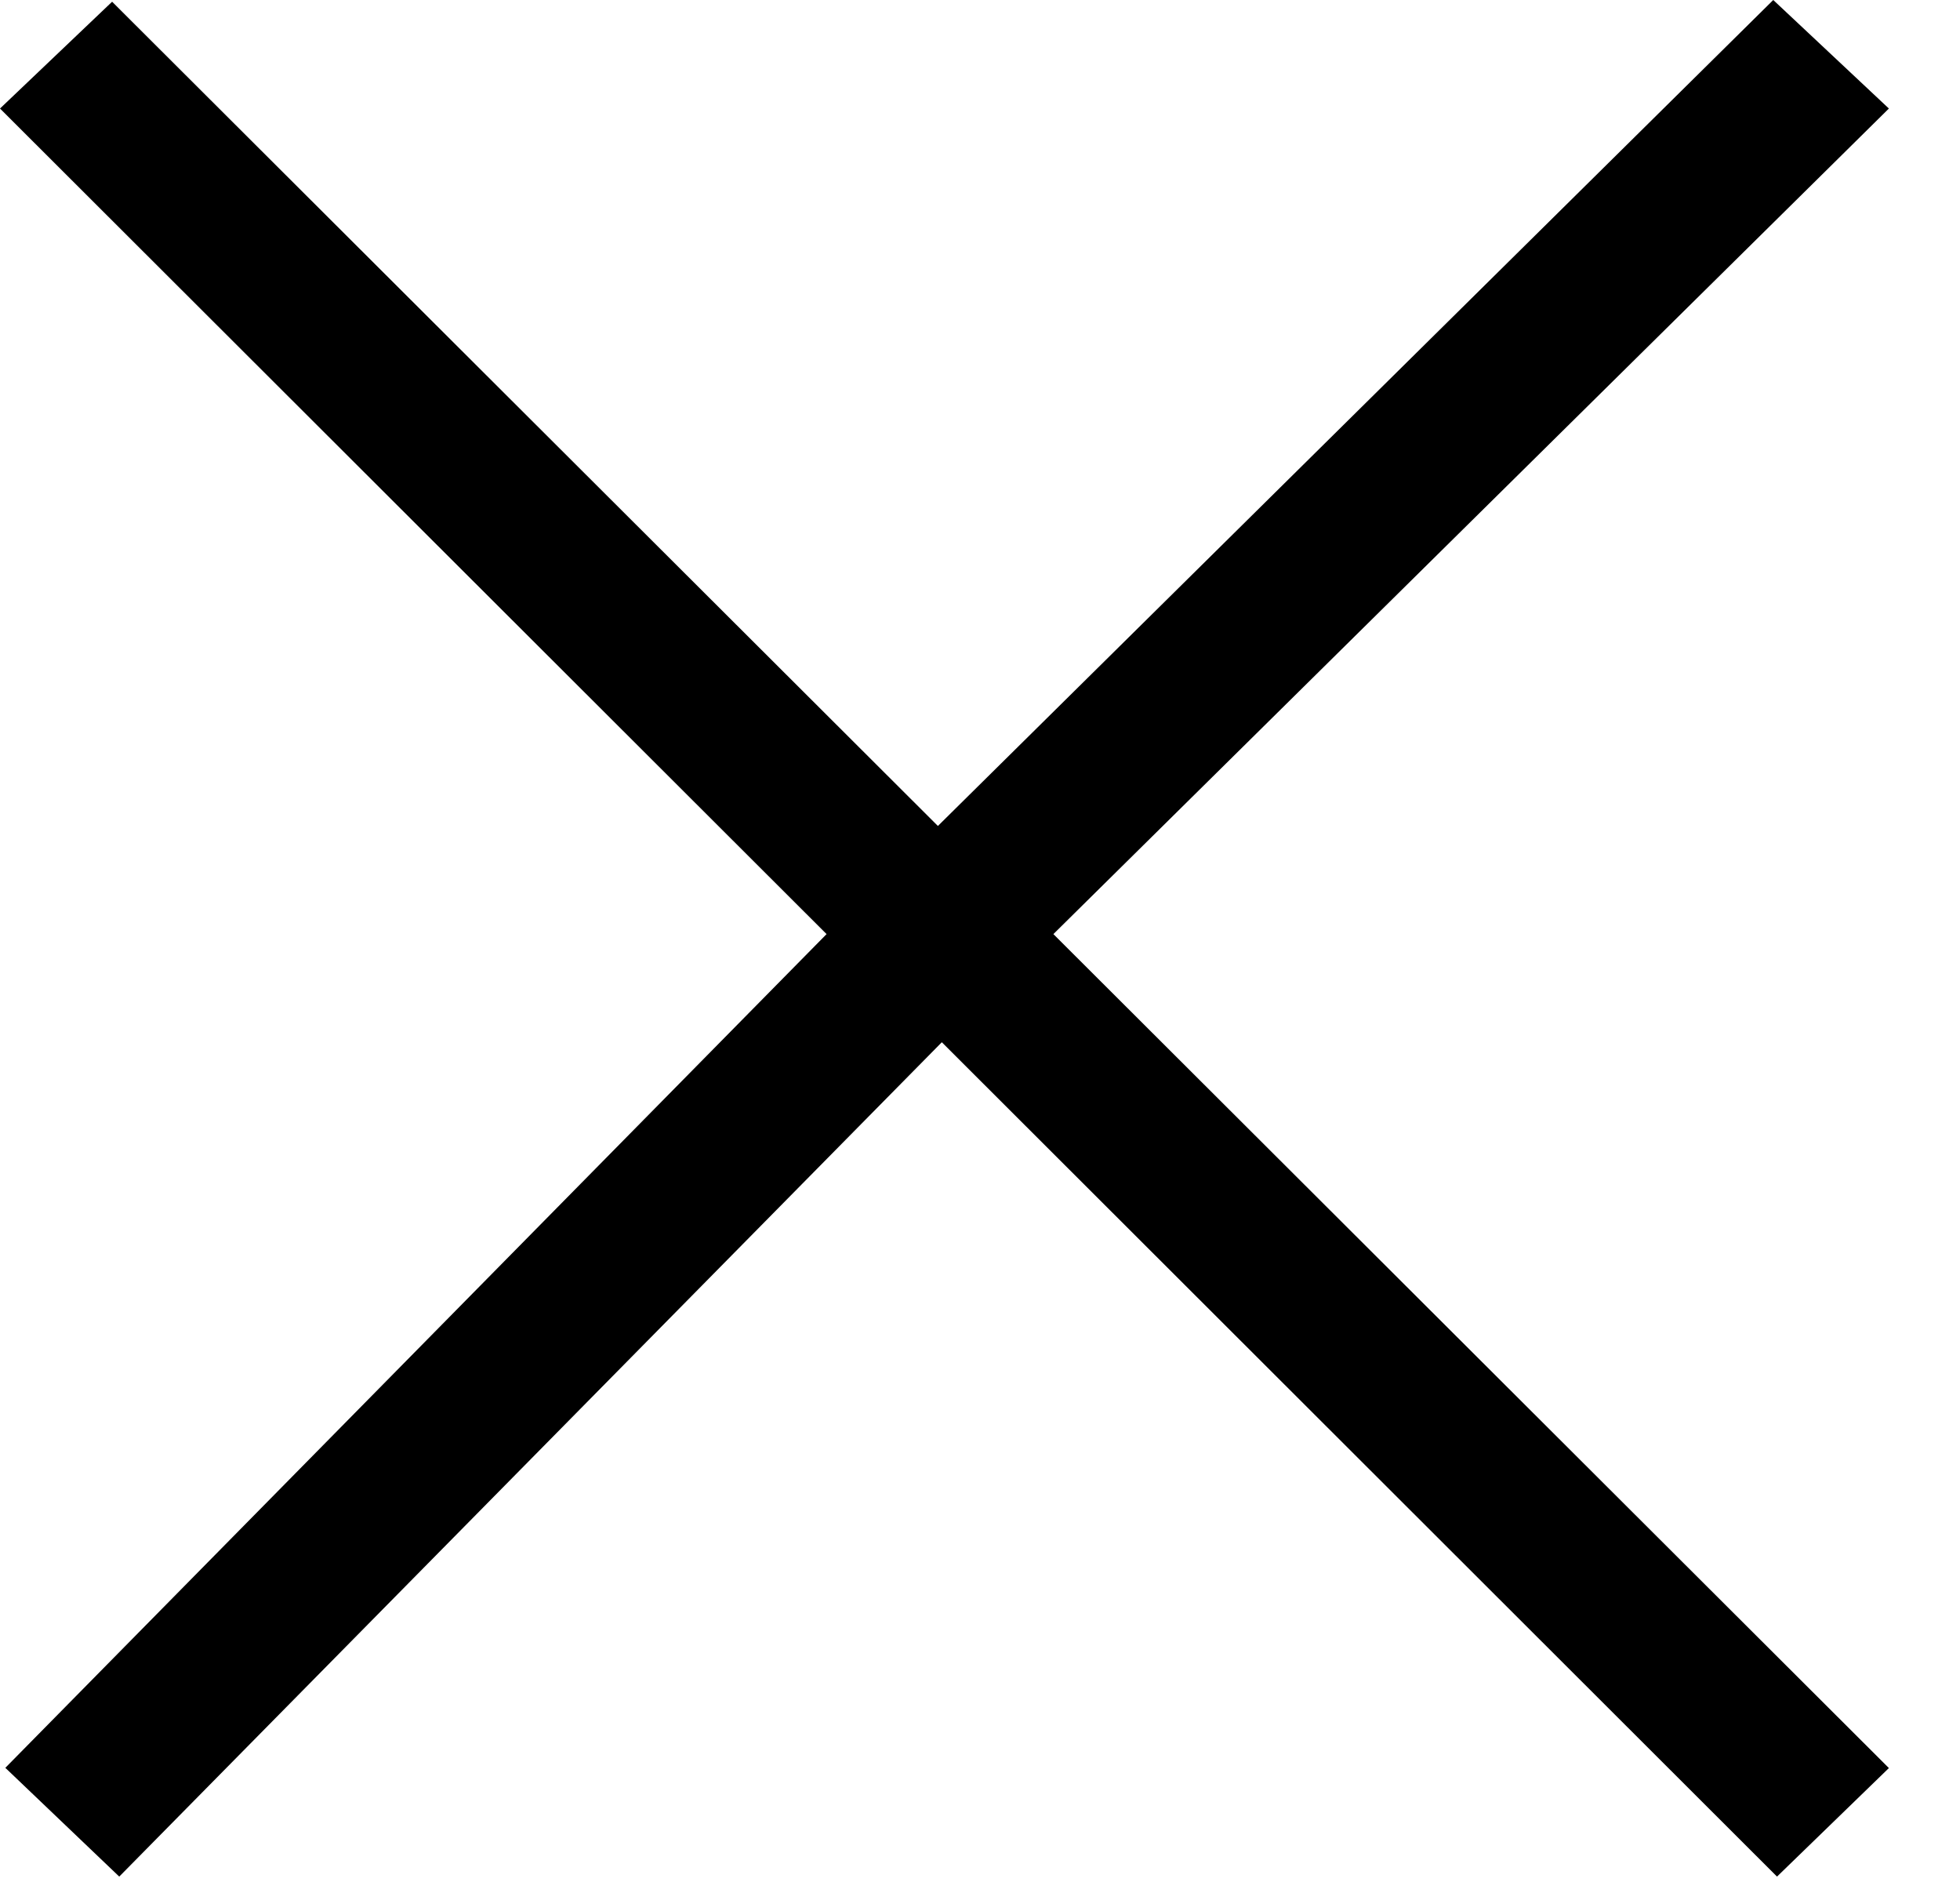
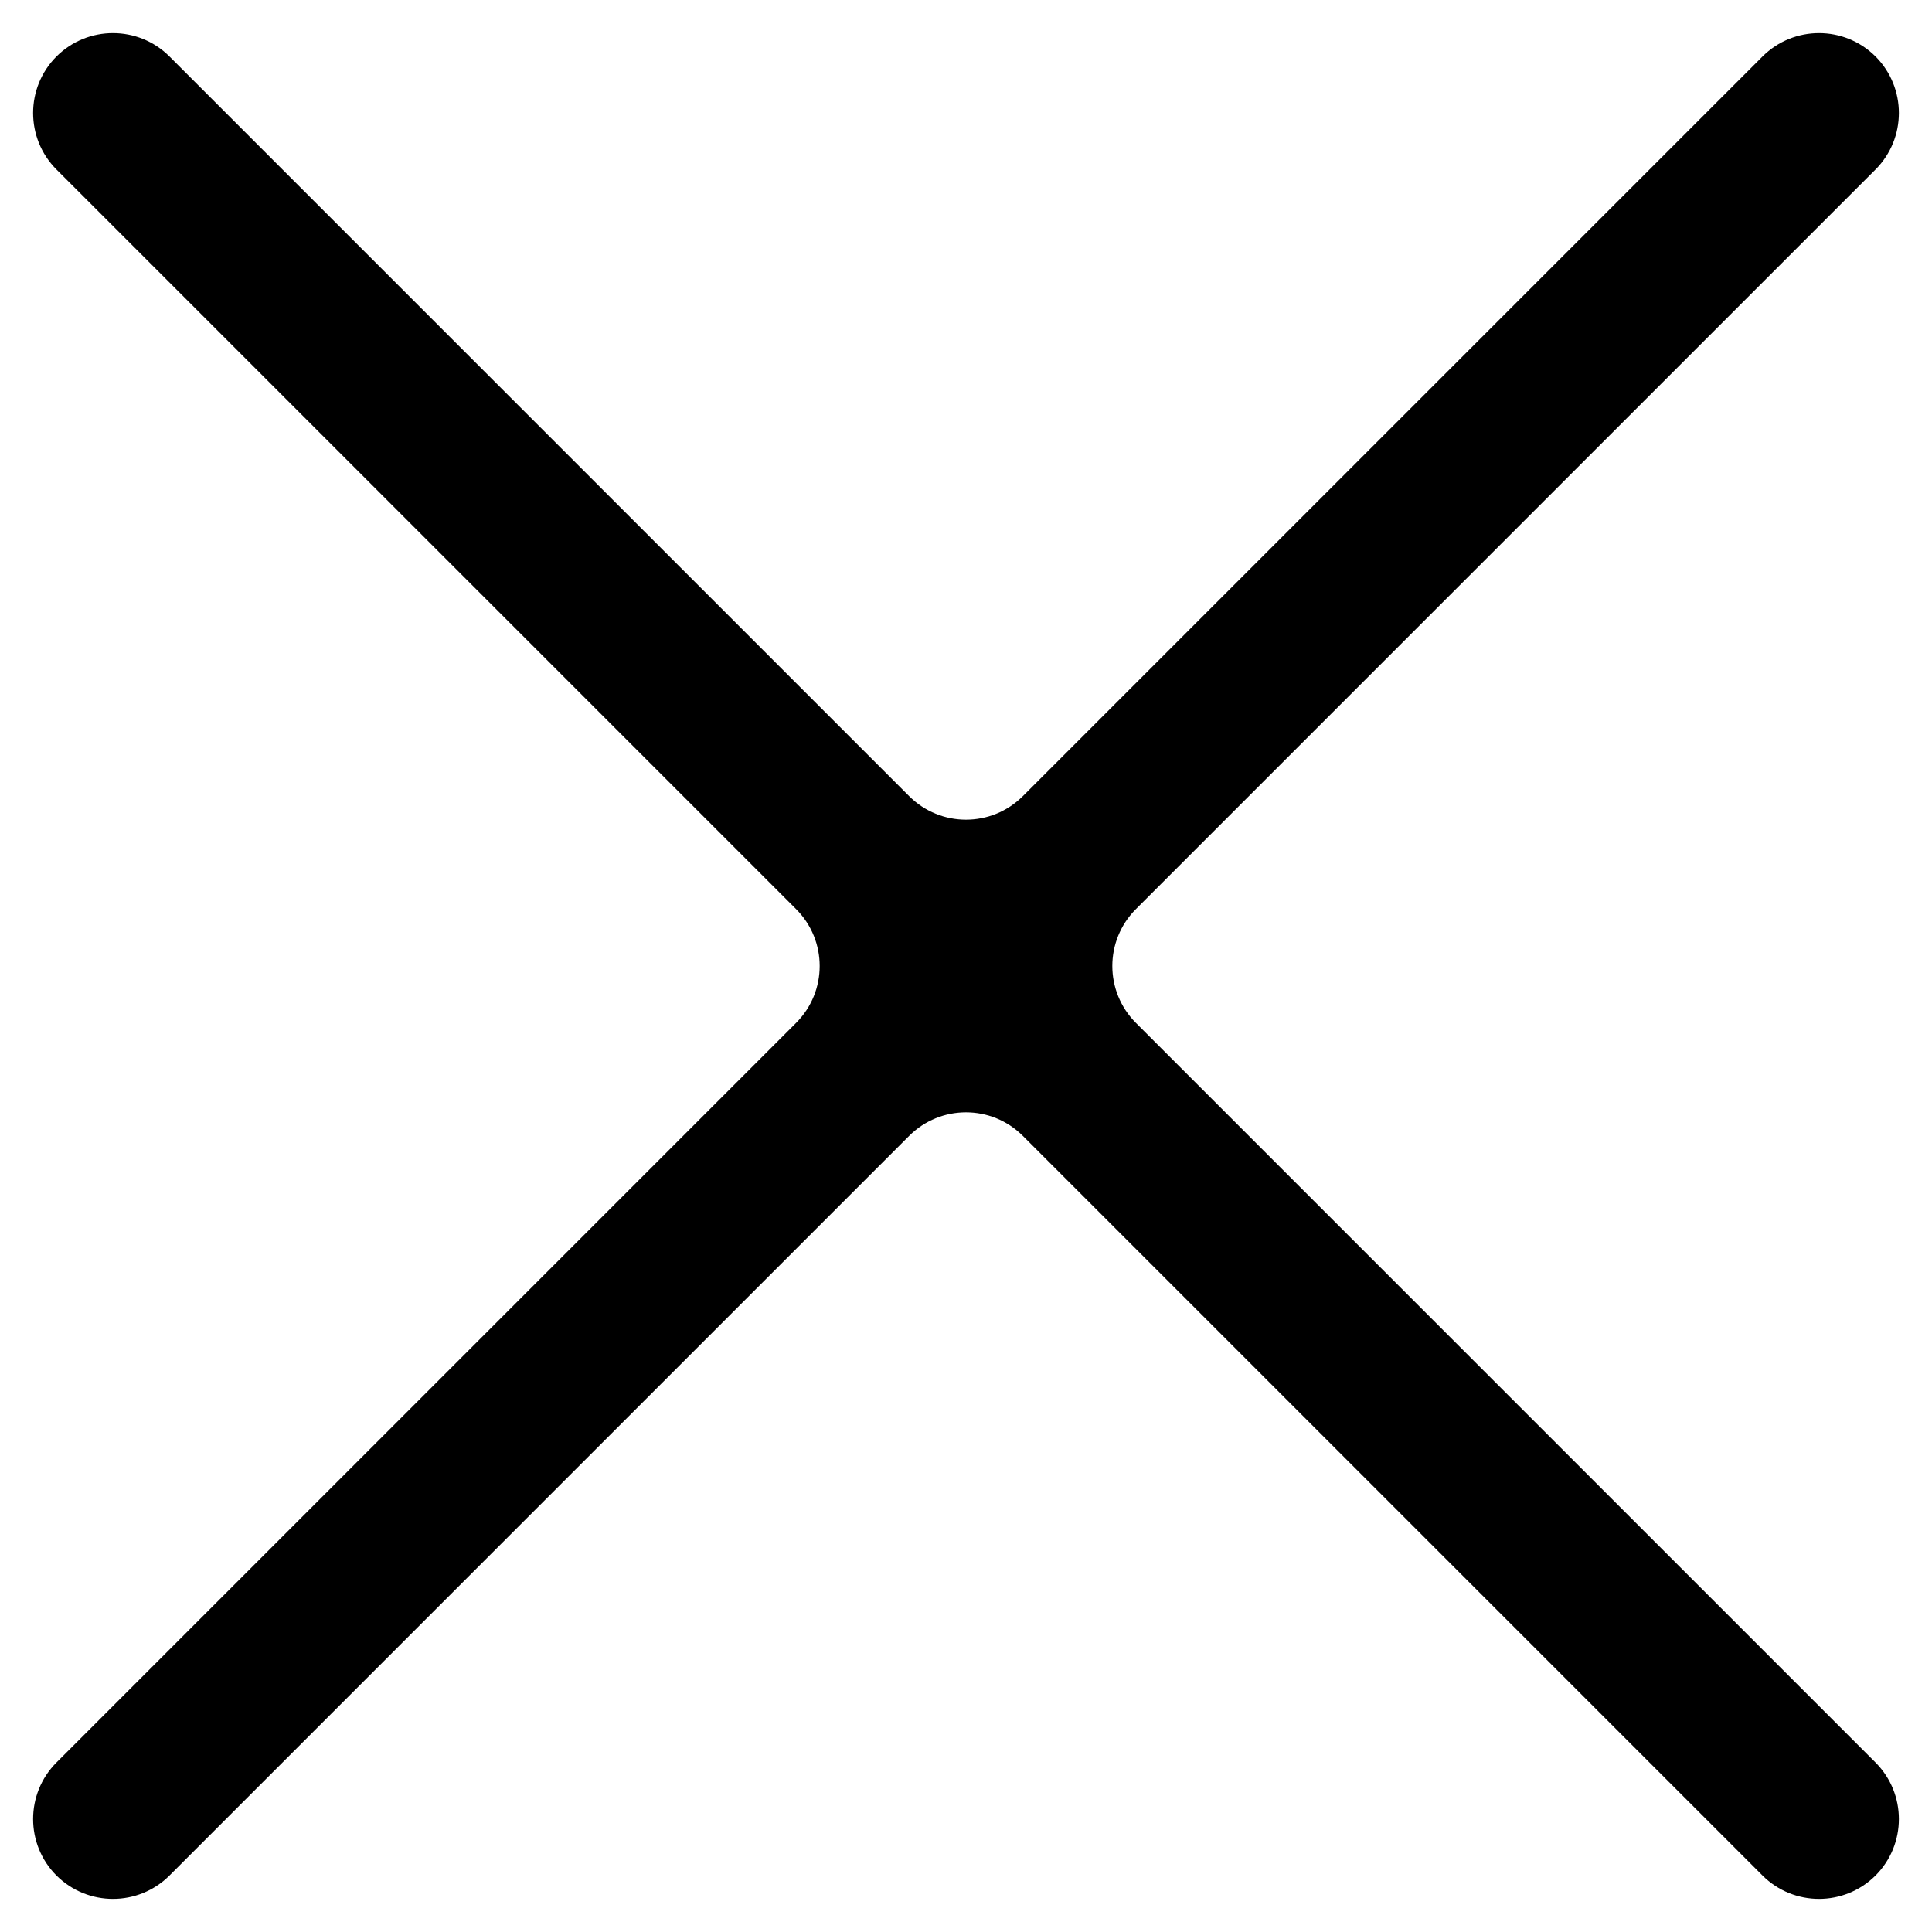
- <svg xmlns="http://www.w3.org/2000/svg" width="25" height="24" viewBox="0 0 25 24">
-   <polygon fill-rule="evenodd" points="292.093 105.547 281.436 94.912 292.093 84.384 290.618 83 279.963 93.533 269.43 83.022 268 84.384 278.543 94.912 268.068 105.544 269.521 106.931 280.013 96.291 290.666 106.931" transform="translate(-268 -83)" />
+ <svg xmlns="http://www.w3.org/2000/svg" width="18px" height="18px" viewBox="0 0 18 18" version="1.1">
+   <g stroke="none" stroke-width="1" fill="none" fill-rule="evenodd">
+     <g transform="translate(-957, -209)" fill="currentColor" fill-rule="nonzero">
+       <g transform="translate(422, 163)">
+         <g transform="translate(519, 30)">
+           <path d="M32.421,16.526 L25.53,23.417 C25.237,23.71 24.763,23.71 24.47,23.417 L17.579,16.526 C17.288,16.236 16.817,16.236 16.526,16.526 C16.236,16.817 16.236,17.288 16.526,17.579 L23.417,24.47 C23.71,24.763 23.71,25.237 23.417,25.53 L16.526,32.421 C16.236,32.712 16.236,33.183 16.526,33.474 C16.817,33.764 17.288,33.764 17.579,33.474 L24.47,26.583 C24.763,26.29 25.237,26.29 25.53,26.583 L32.421,33.474 C32.712,33.764 33.183,33.764 33.474,33.474 C33.764,33.183 33.764,32.712 33.474,32.421 L26.583,25.53 C26.29,25.237 26.29,24.763 26.583,24.47 L33.474,17.579 C33.764,17.288 33.764,16.817 33.474,16.526 C33.183,16.236 32.712,16.236 32.421,16.526 Z" />
+         </g>
+       </g>
+     </g>
+   </g>
</svg>
